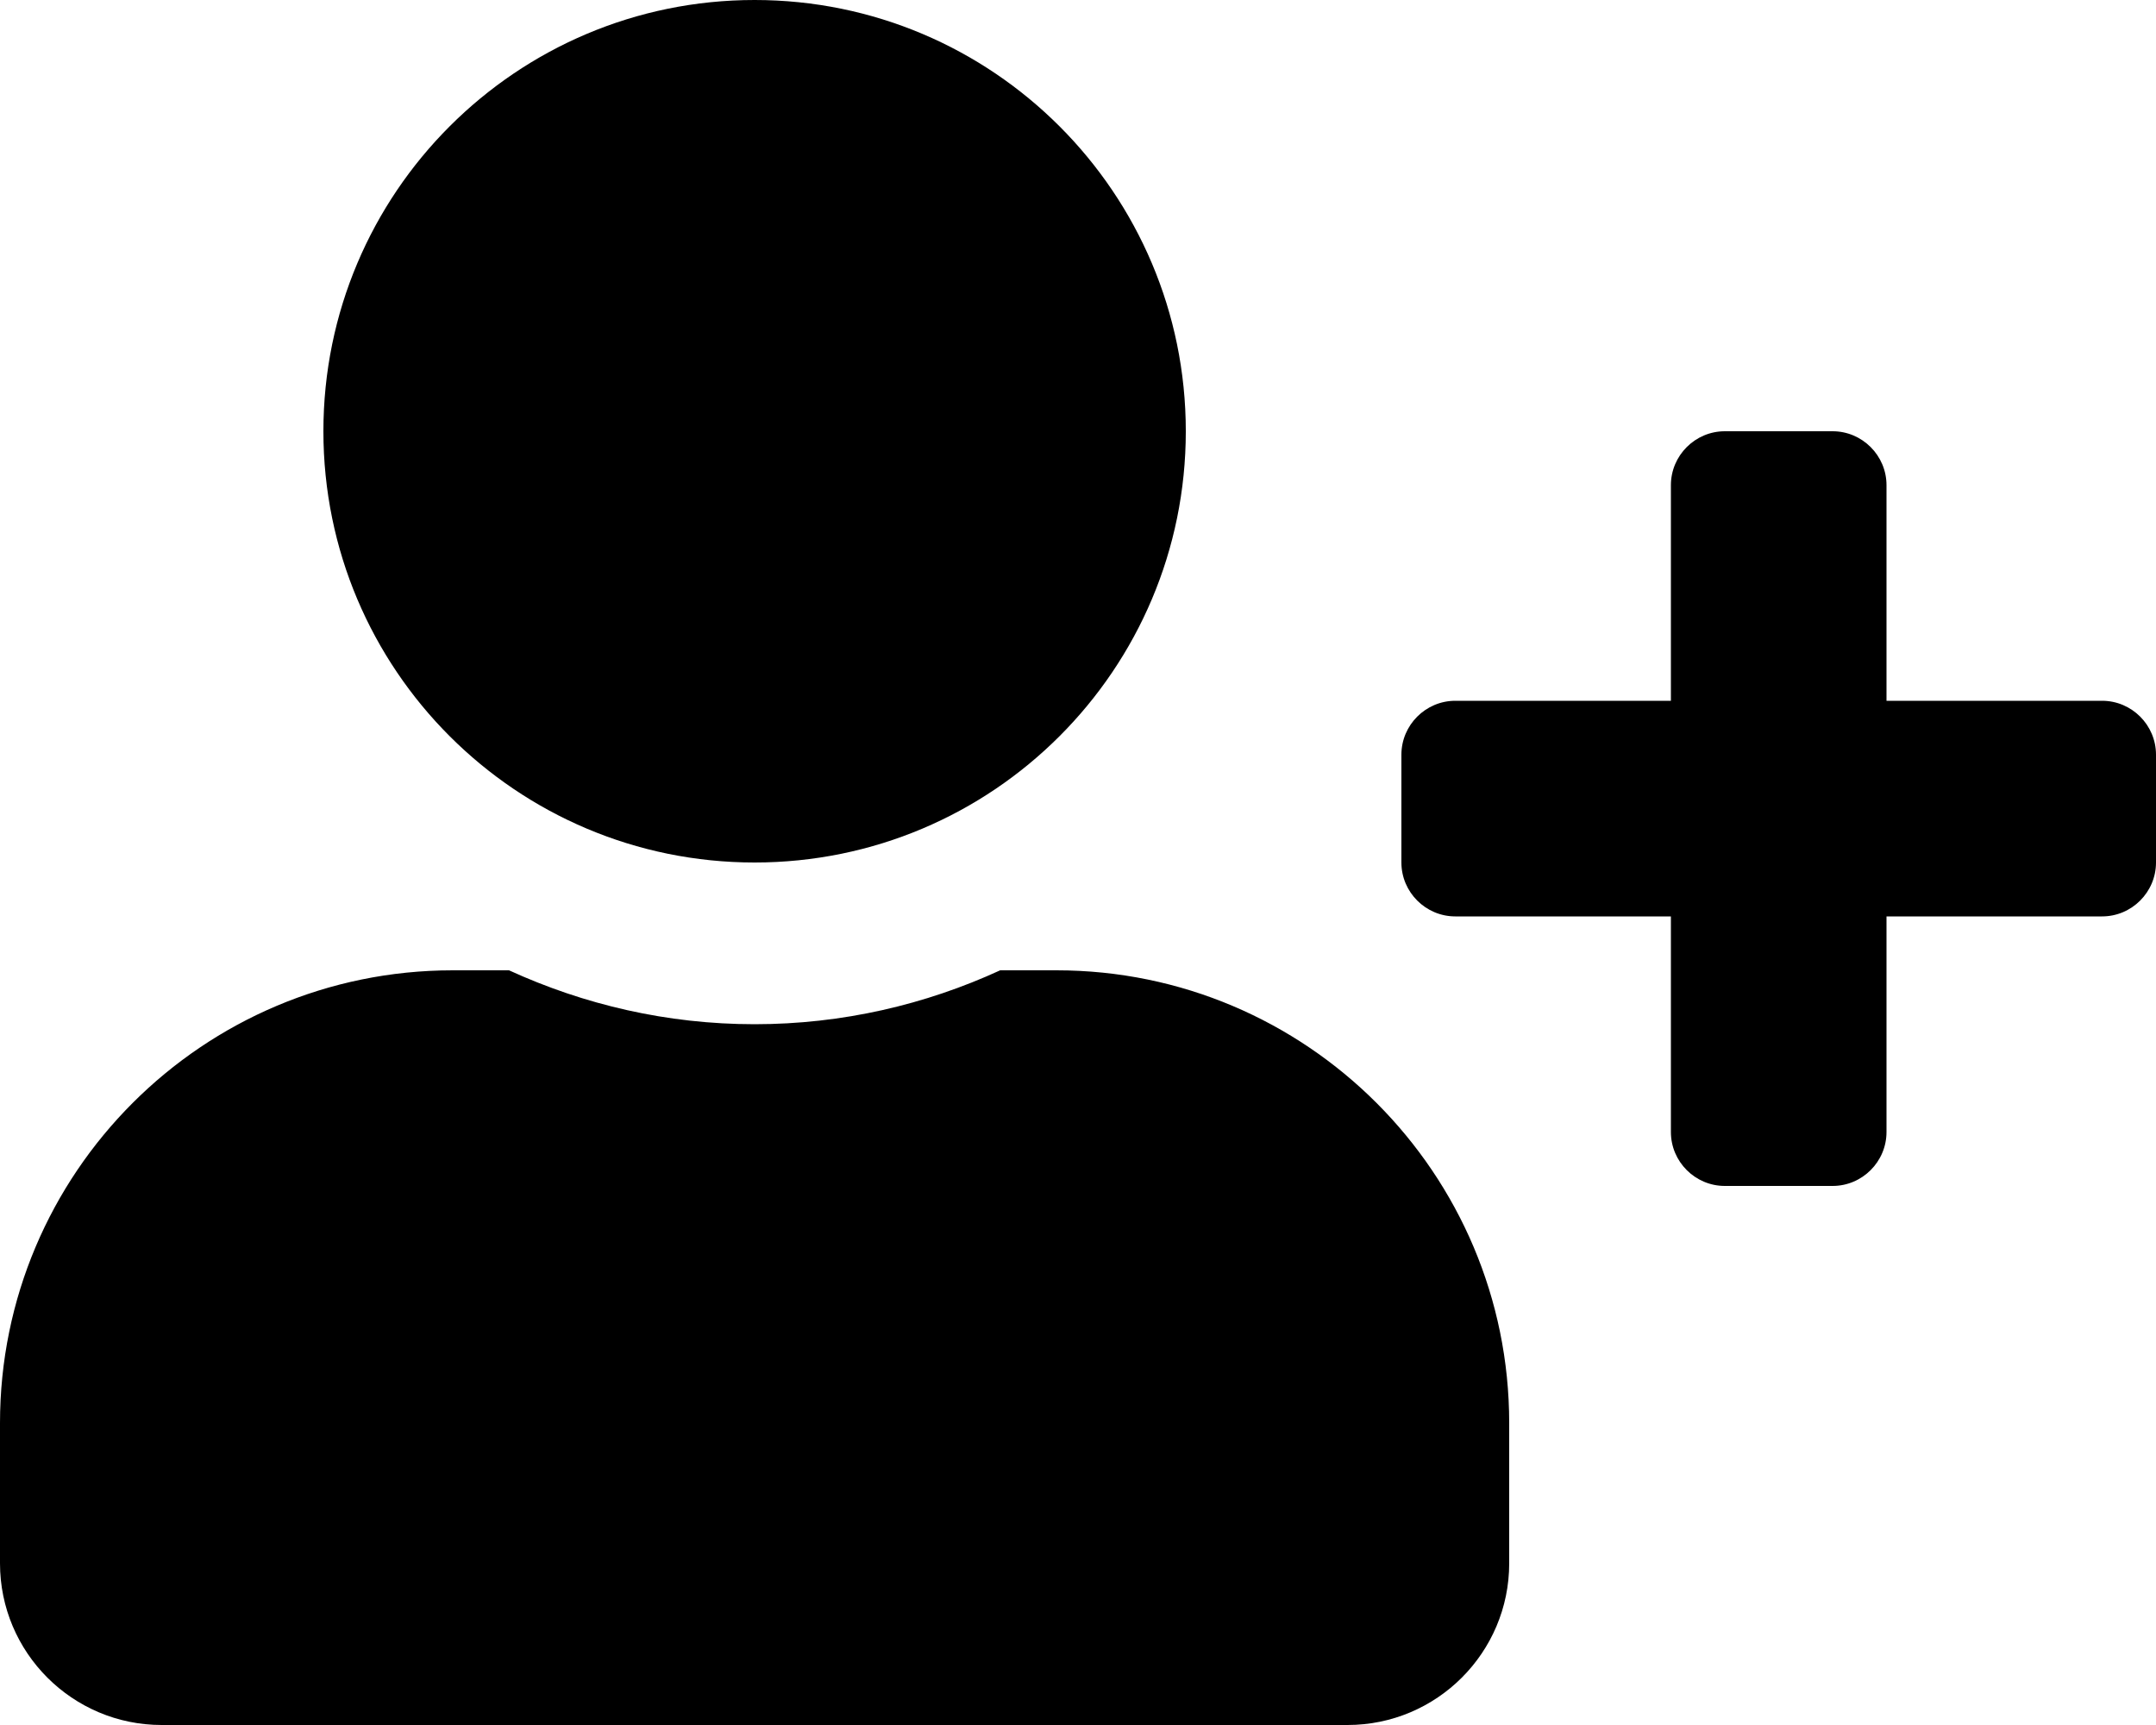
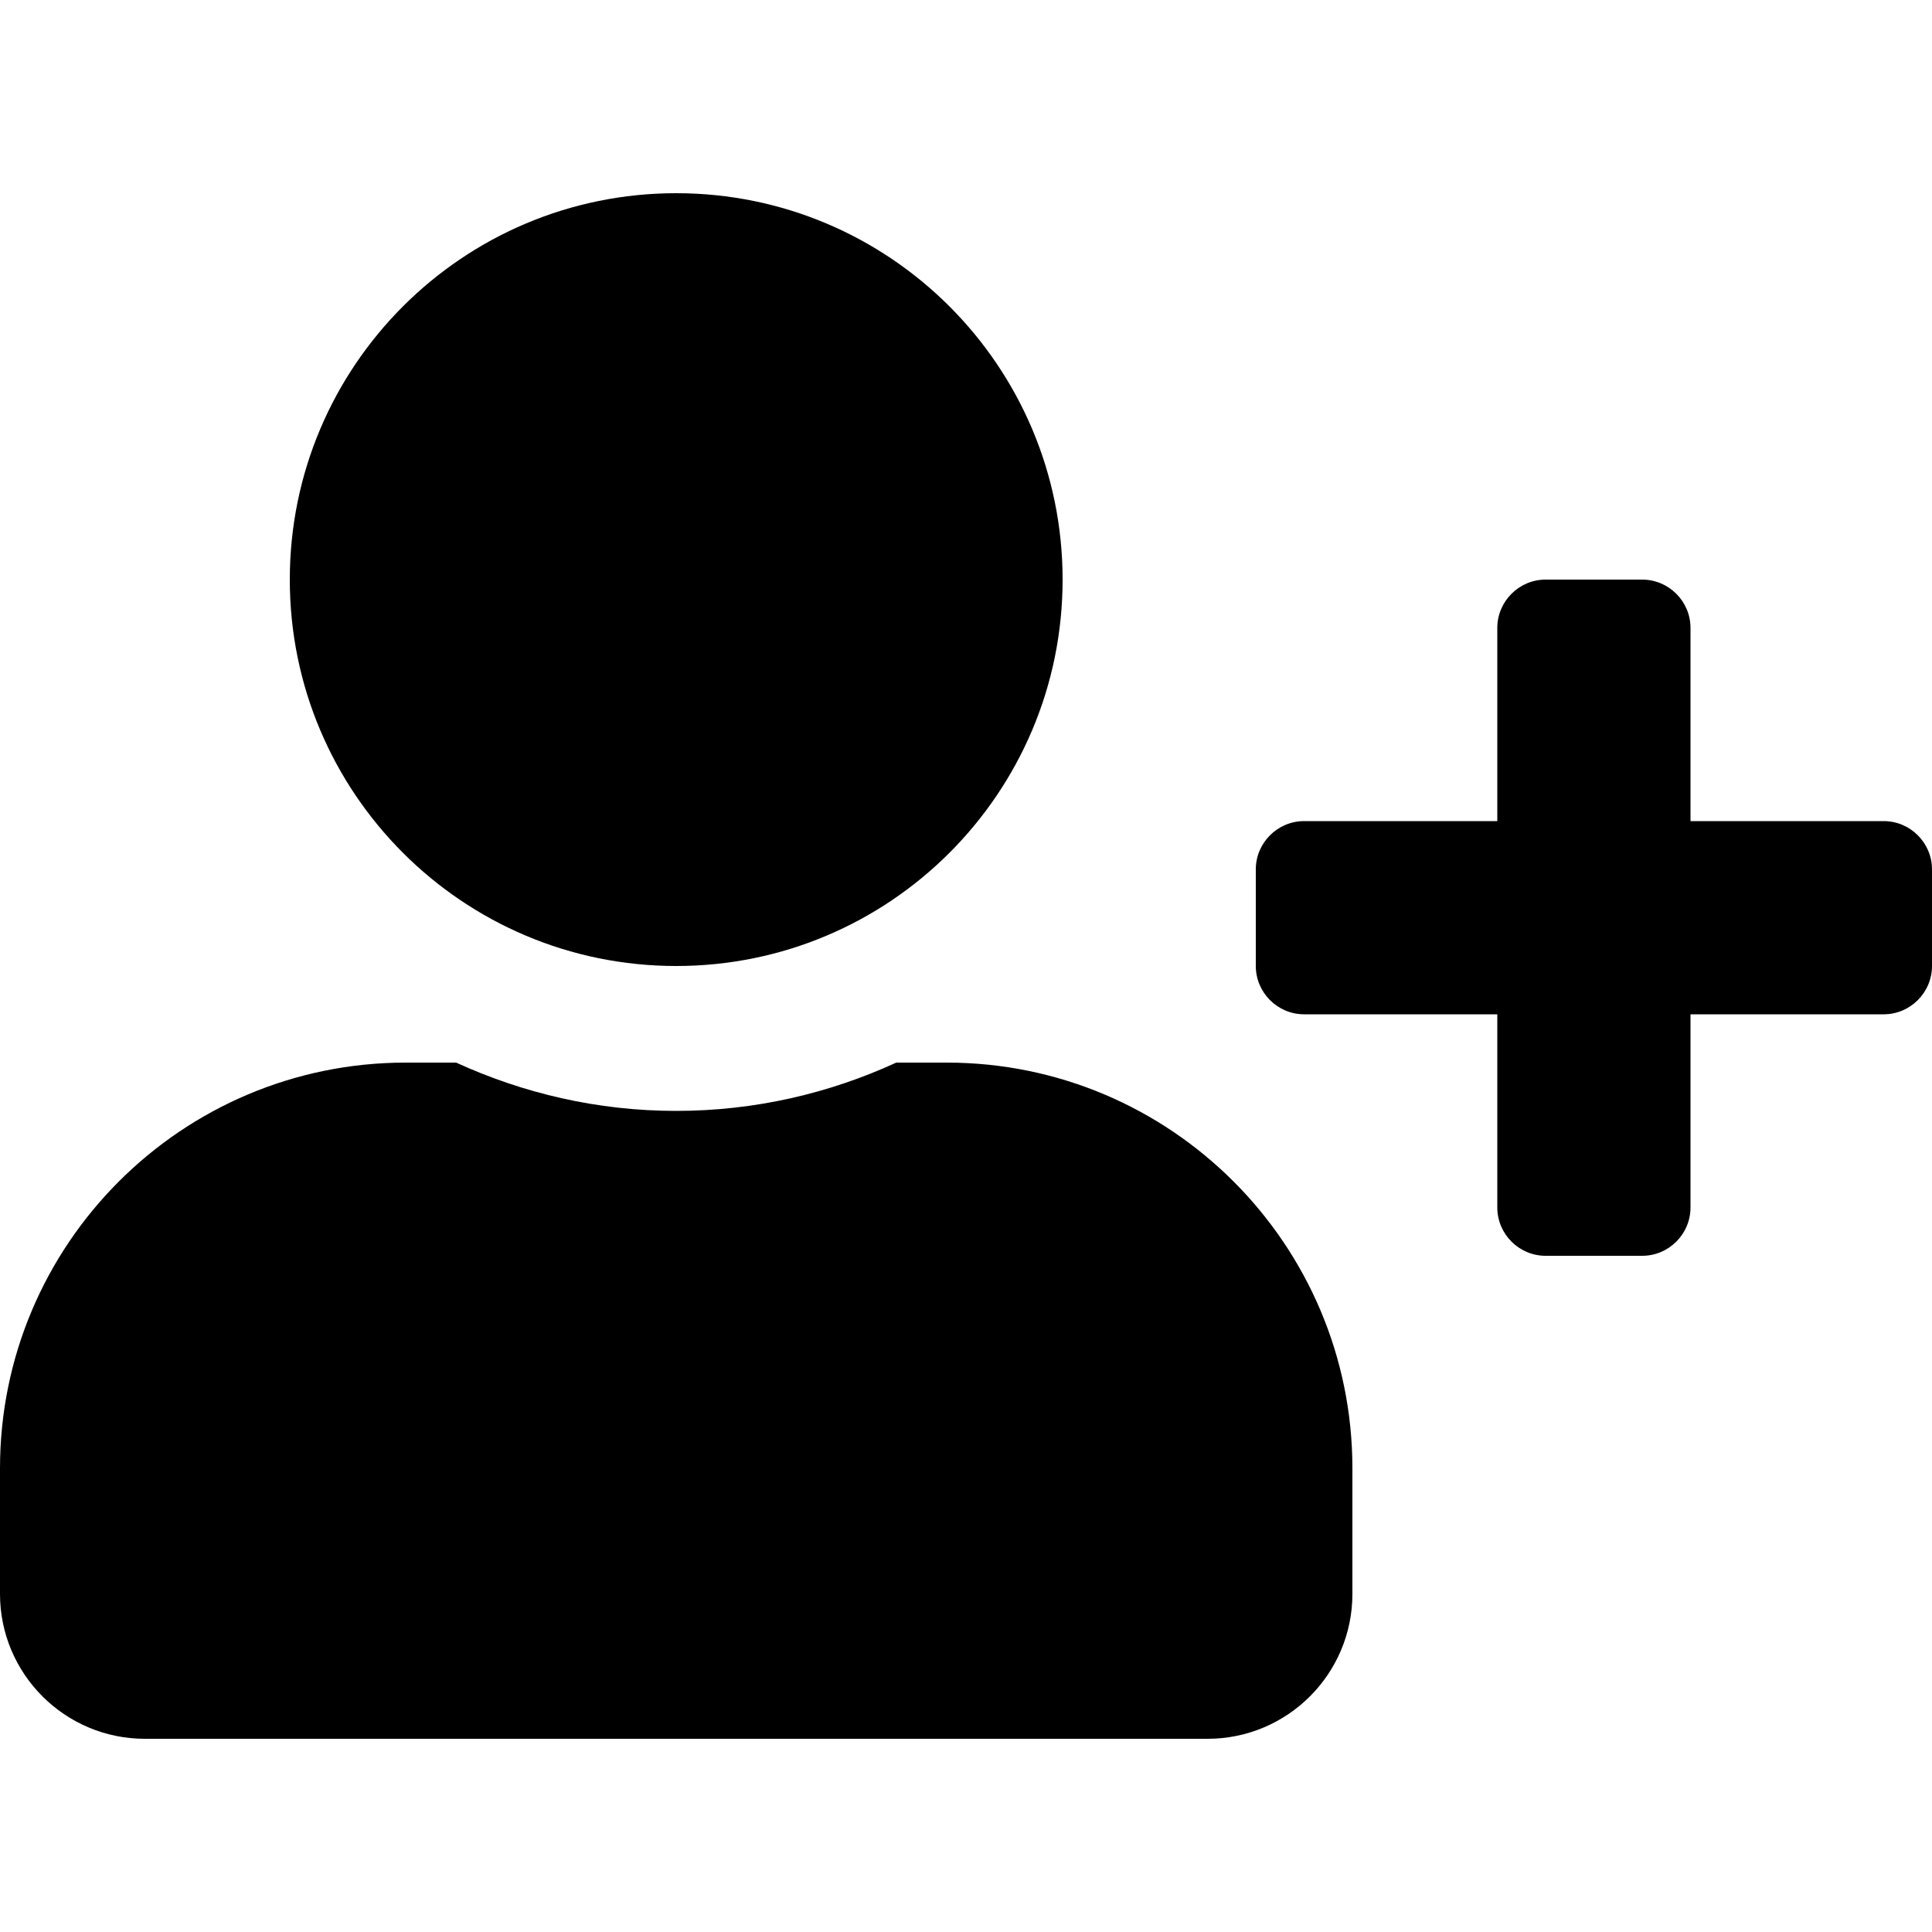
- <svg xmlns="http://www.w3.org/2000/svg" viewBox="0 0 640 512">
+ <svg xmlns="http://www.w3.org/2000/svg" viewBox="0 0 640 512" width="640" height="640">
  <path fill="currentColor" d="M624 208h-64v-64c0-8.8-7.2-16-16-16h-32c-8.8 0-16 7.2-16 16v64h-64c-8.8 0-16 7.2-16 16v32c0 8.8 7.2 16 16 16h64v64c0 8.8 7.2 16 16 16h32c8.8 0 16-7.2 16-16v-64h64c8.8 0 16-7.2 16-16v-32c0-8.8-7.2-16-16-16zm-400 48c70.7 0 128-57.3 128-128S294.7 0 224 0 96 57.3 96 128s57.3 128 128 128zm89.6 32h-16.7c-22.2 10.2-46.9 16-72.9 16s-50.6-5.8-72.9-16h-16.7C60.2 288 0 348.2 0 422.4V464c0 26.5 21.5 48 48 48h352c26.5 0 48-21.5 48-48v-41.6c0-74.2-60.2-134.4-134.4-134.4z" />
</svg>
